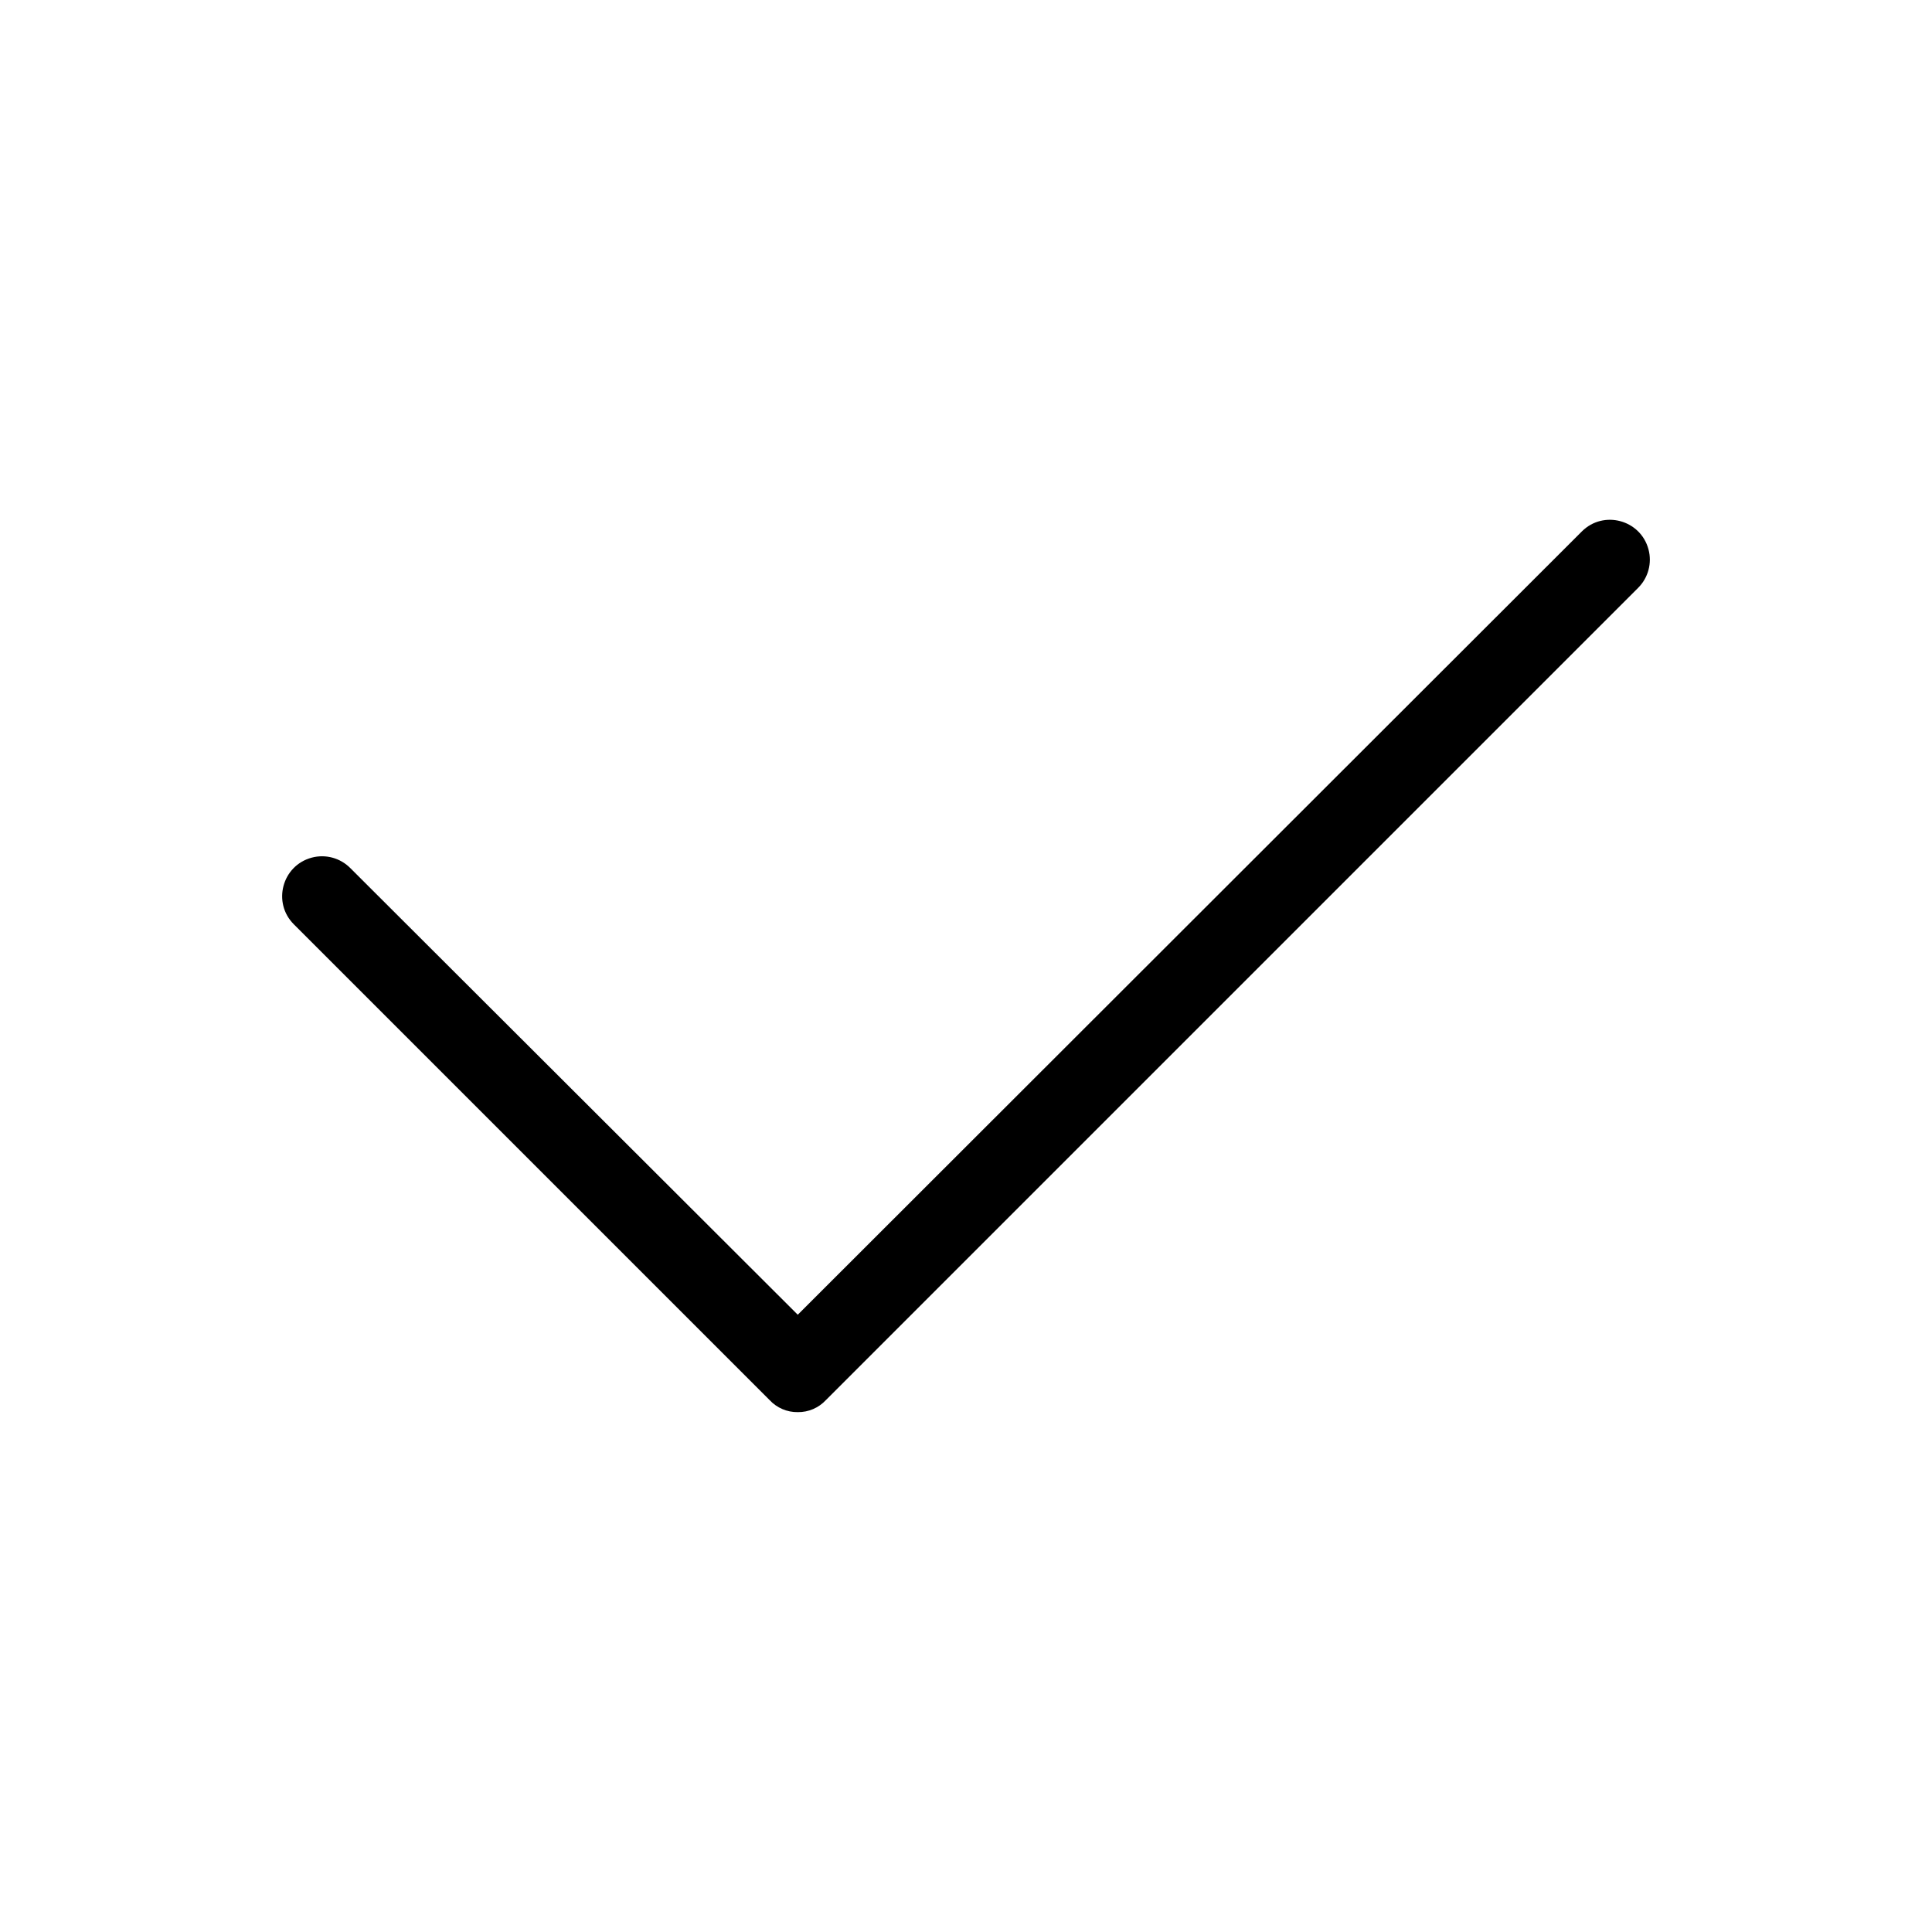
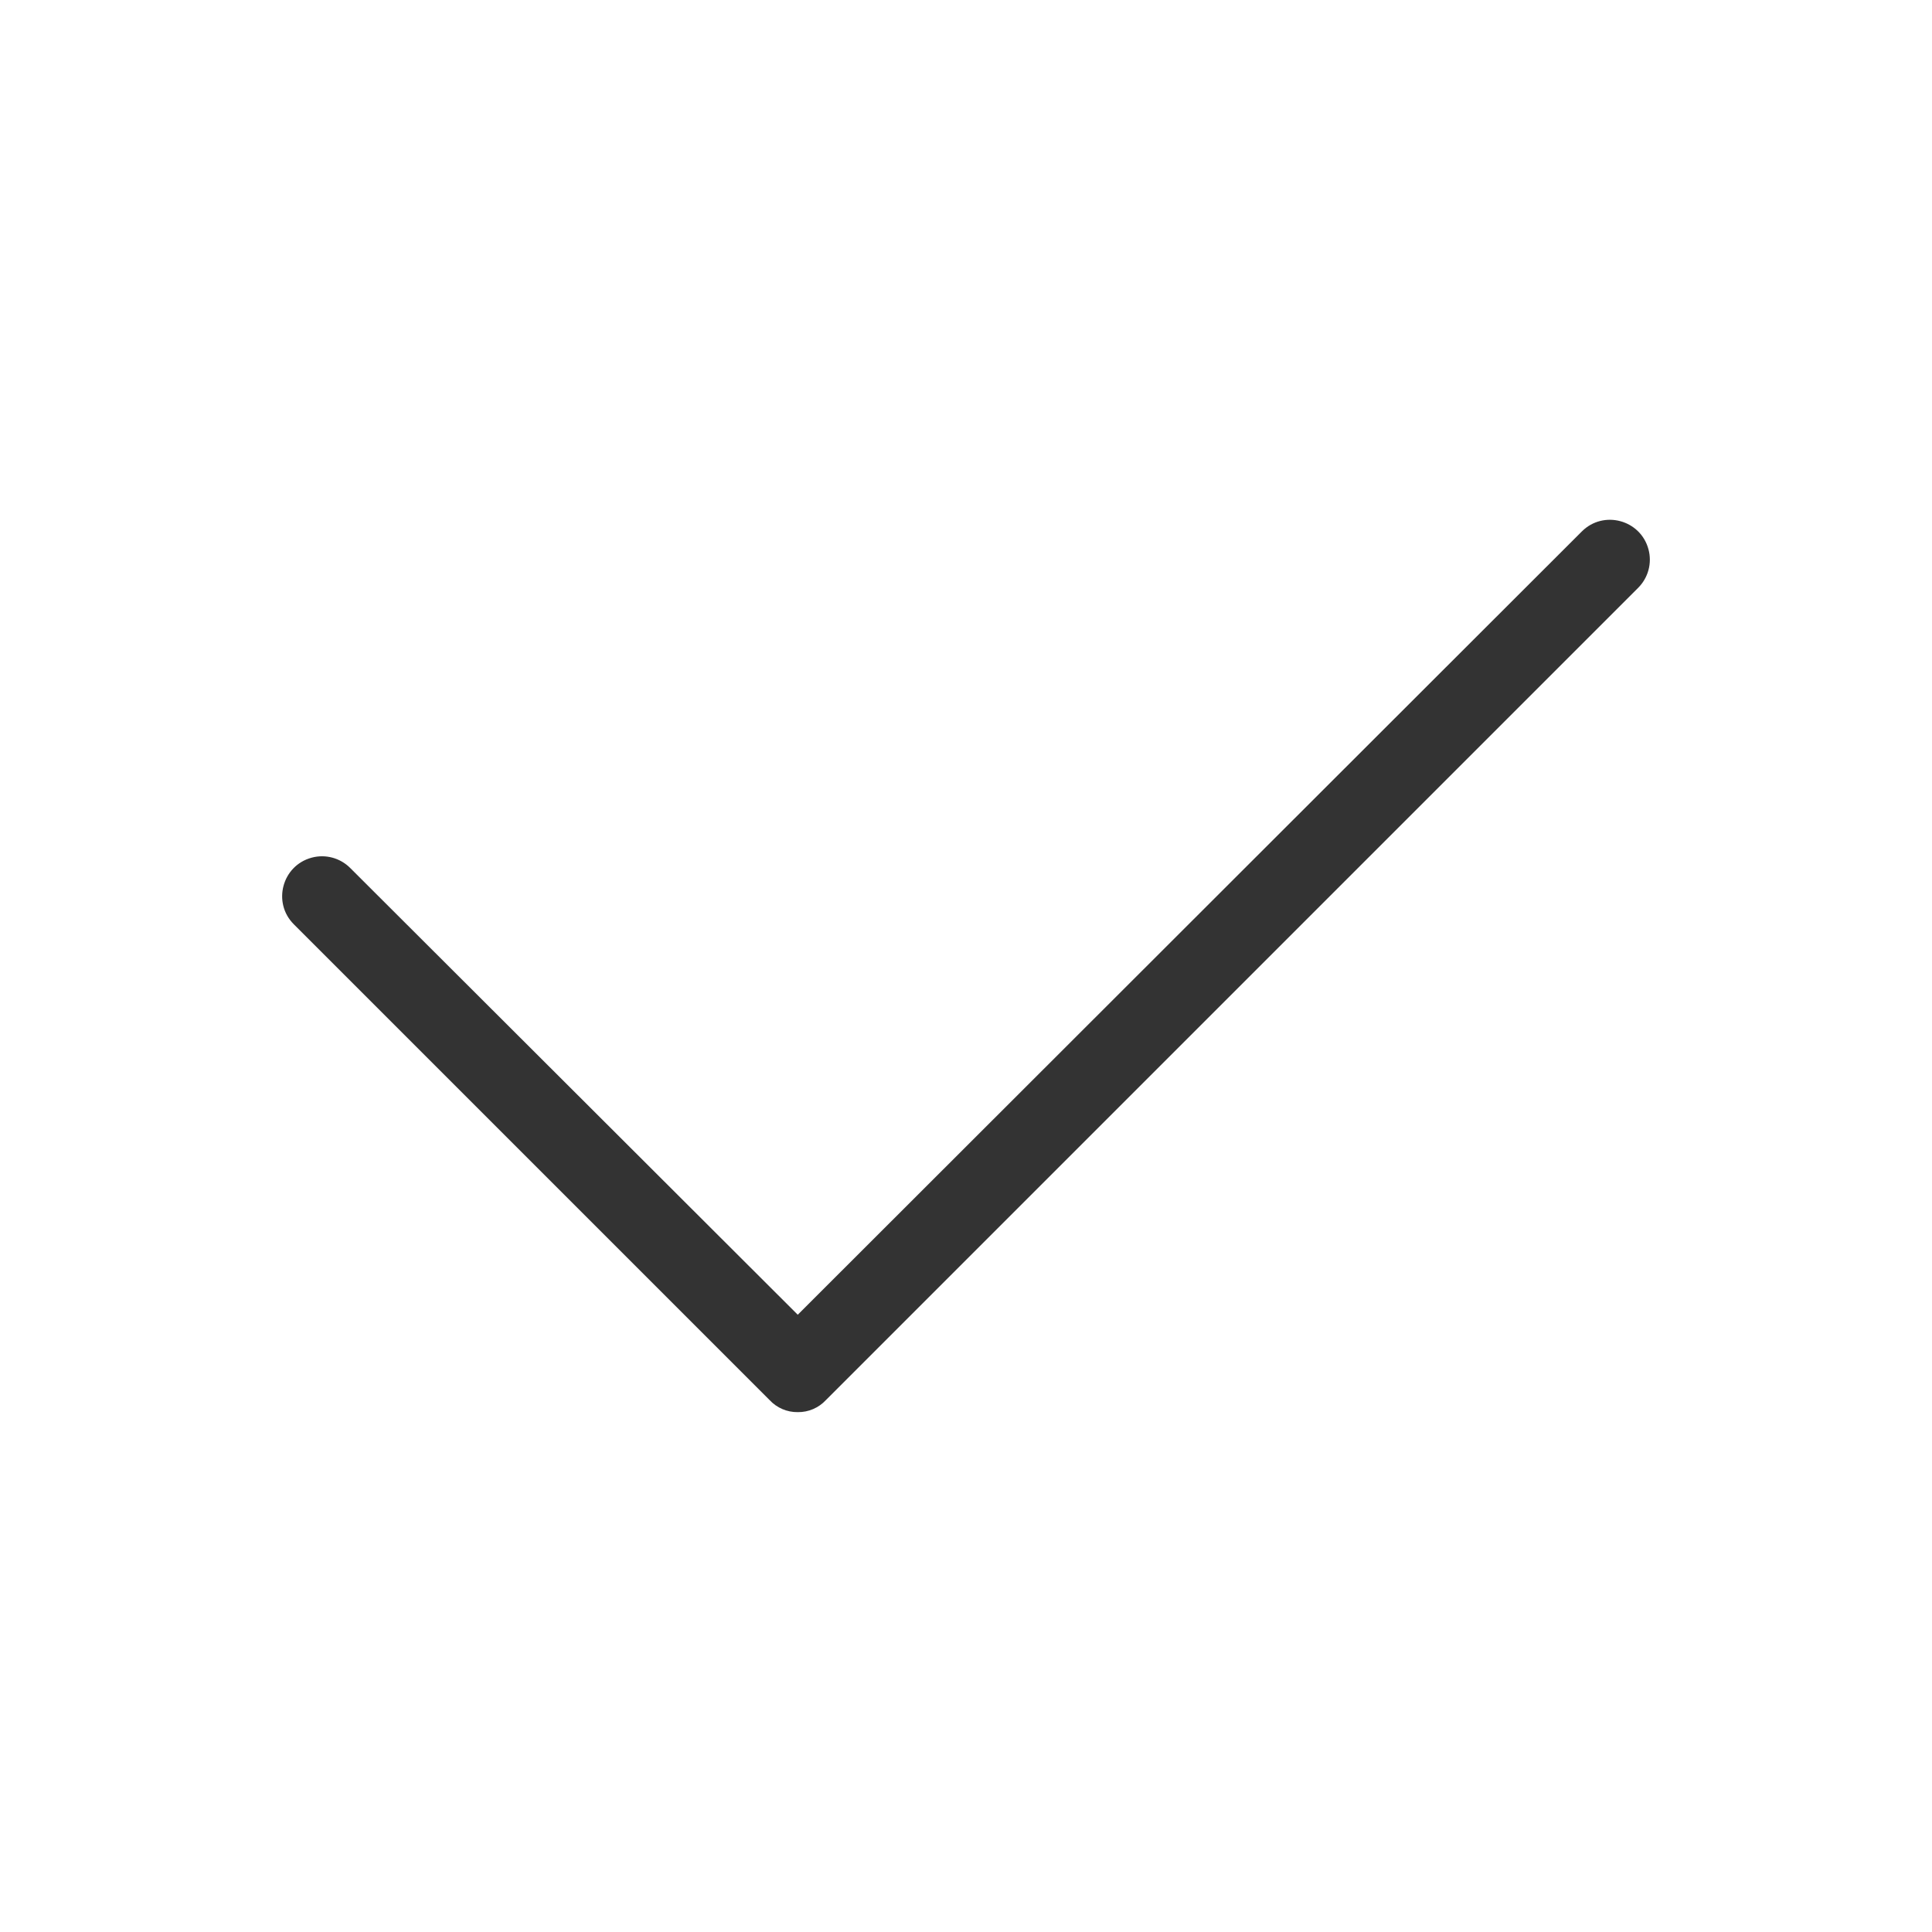
<svg xmlns="http://www.w3.org/2000/svg" viewBox="0 0 24 24">
-   <path d="M 9.91 17.542 C 9.777 17.544 9.65 17.489 9.56 17.392 L 3.65 11.482 C 3.381 11.213 3.504 10.753 3.872 10.654 C 4.043 10.608 4.225 10.657 4.35 10.782 L 9.91 16.332 L 19.65 6.602 C 19.919 6.333 20.379 6.456 20.478 6.824 C 20.524 6.995 20.475 7.177 20.35 7.302 L 10.26 17.392 C 10.17 17.489 10.043 17.544 9.91 17.542 Z" />
+   <path fill="#333" d="M 9.91 17.542 C 9.777 17.544 9.65 17.489 9.56 17.392 L 3.65 11.482 C 3.381 11.213 3.504 10.753 3.872 10.654 C 4.043 10.608 4.225 10.657 4.35 10.782 L 9.91 16.332 L 19.65 6.602 C 19.919 6.333 20.379 6.456 20.478 6.824 C 20.524 6.995 20.475 7.177 20.35 7.302 L 10.26 17.392 C 10.17 17.489 10.043 17.544 9.91 17.542 Z" />
</svg>
